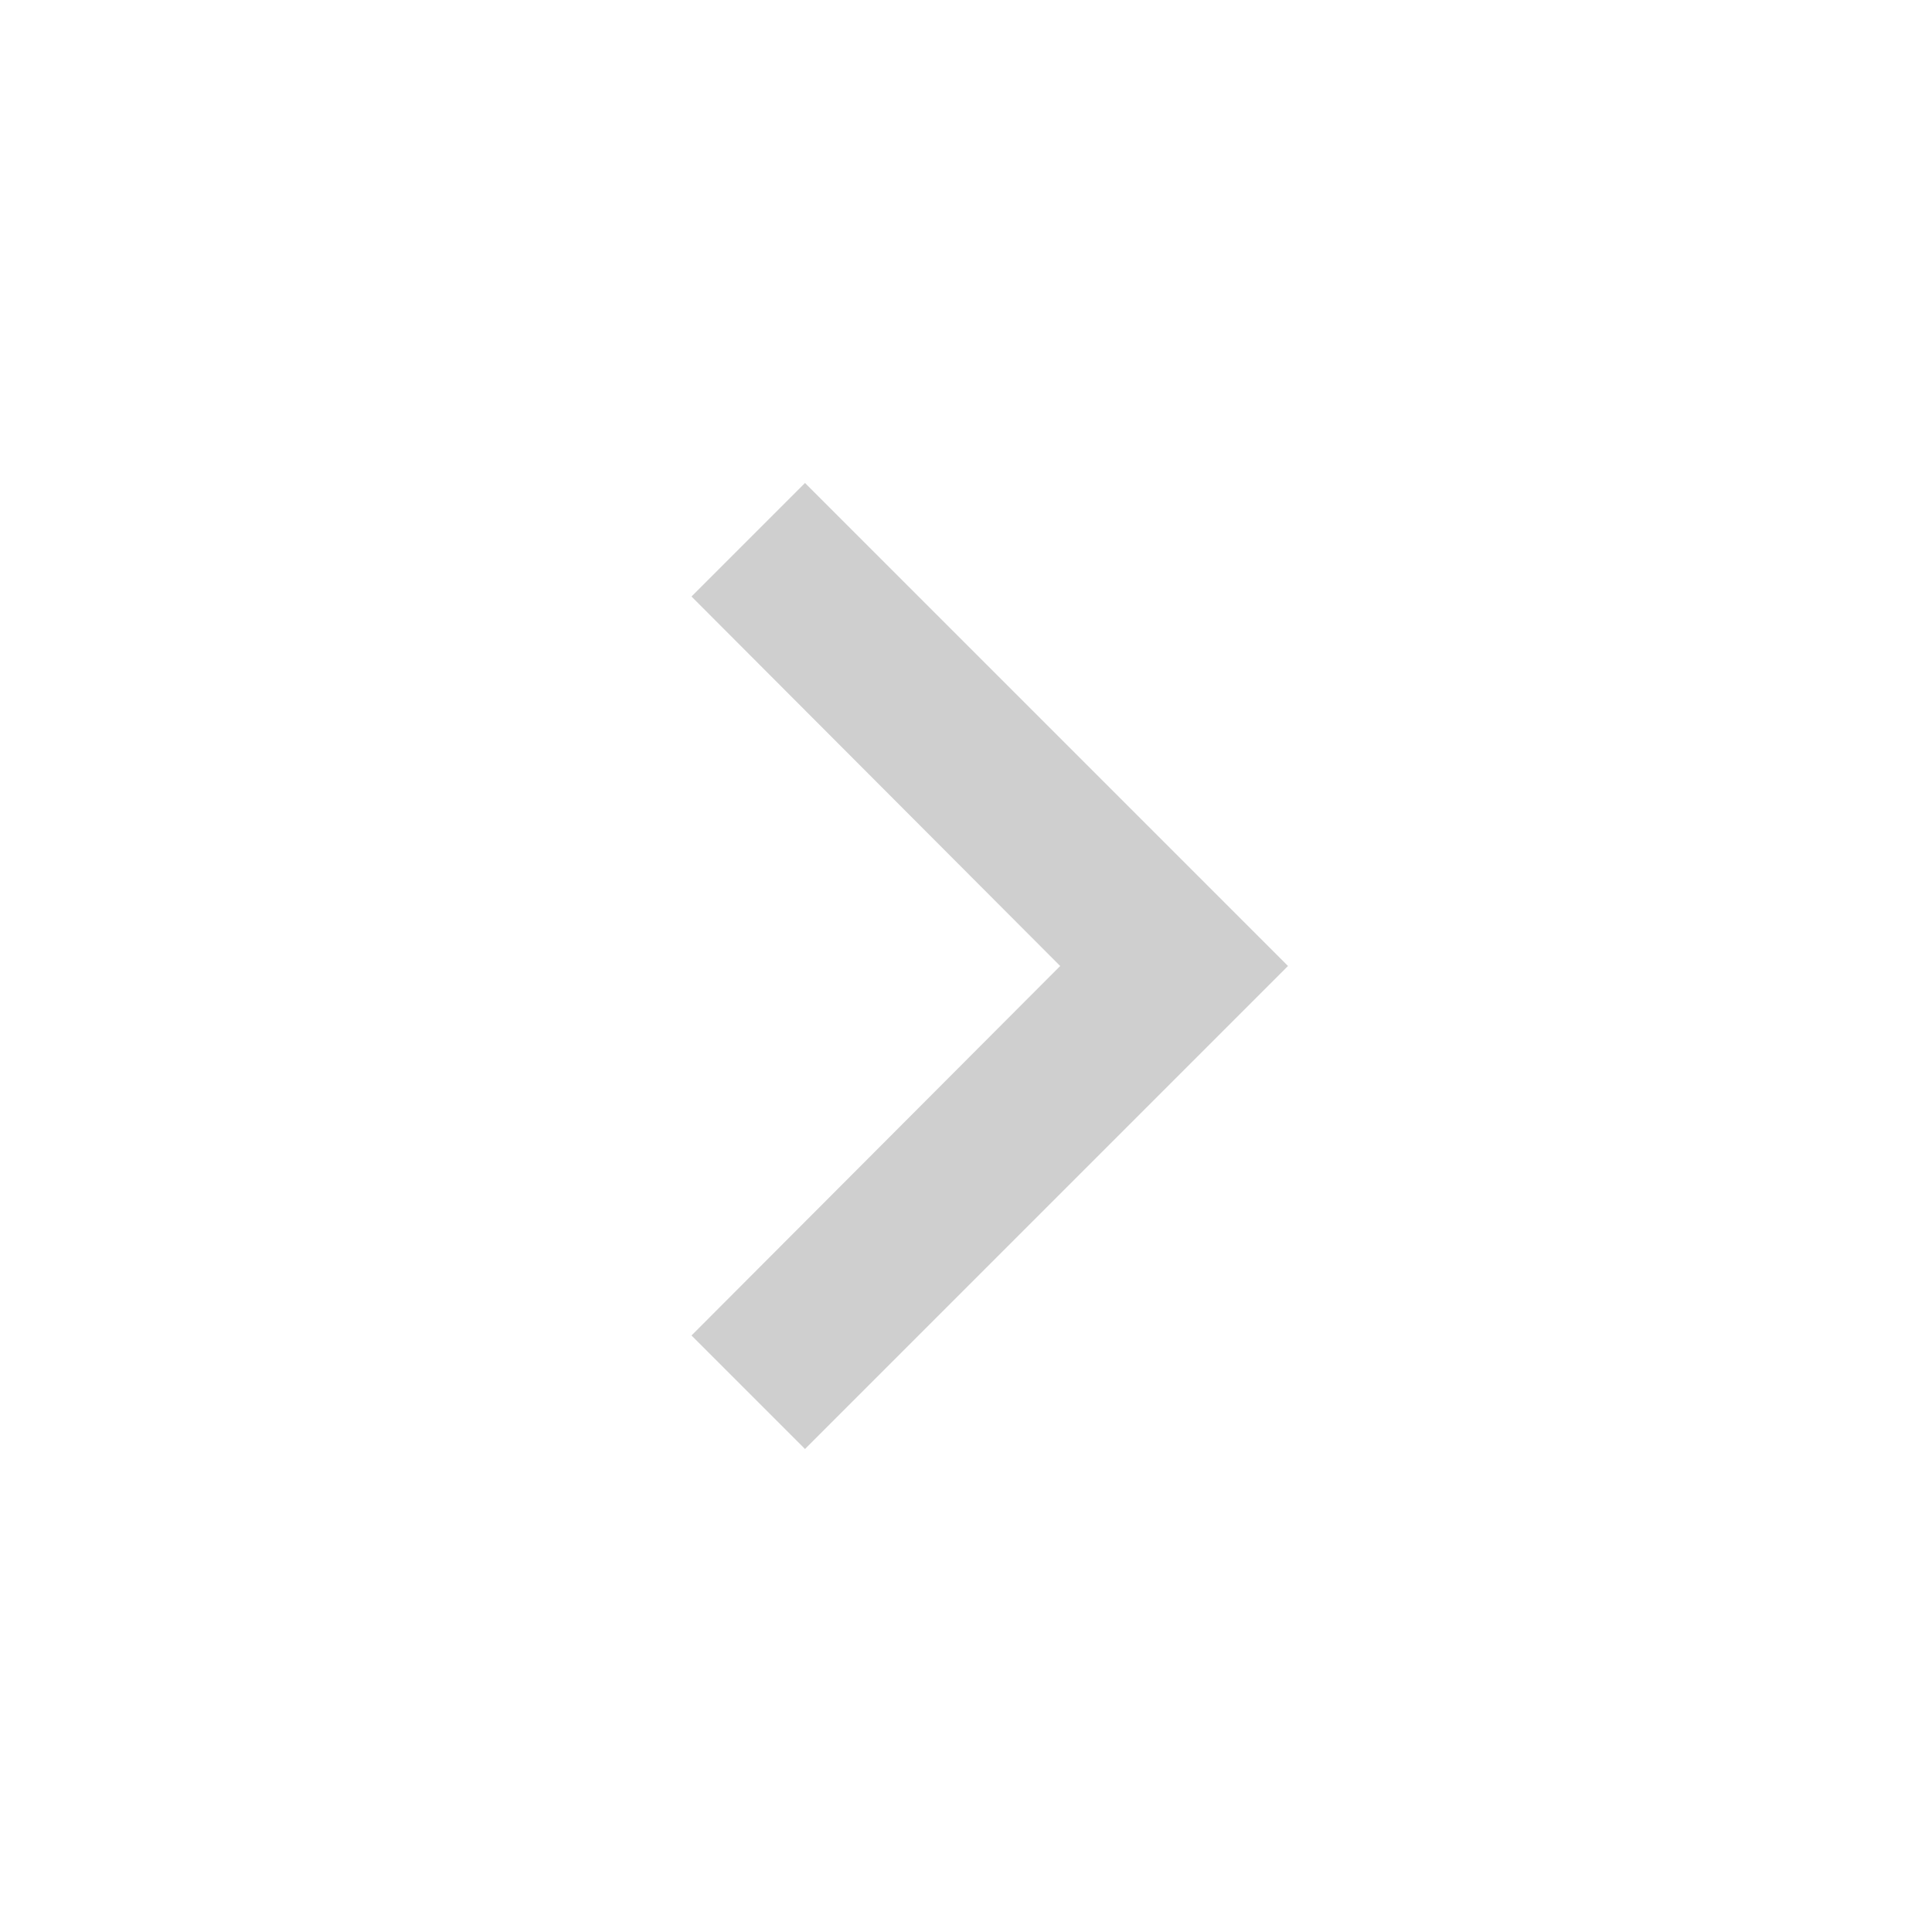
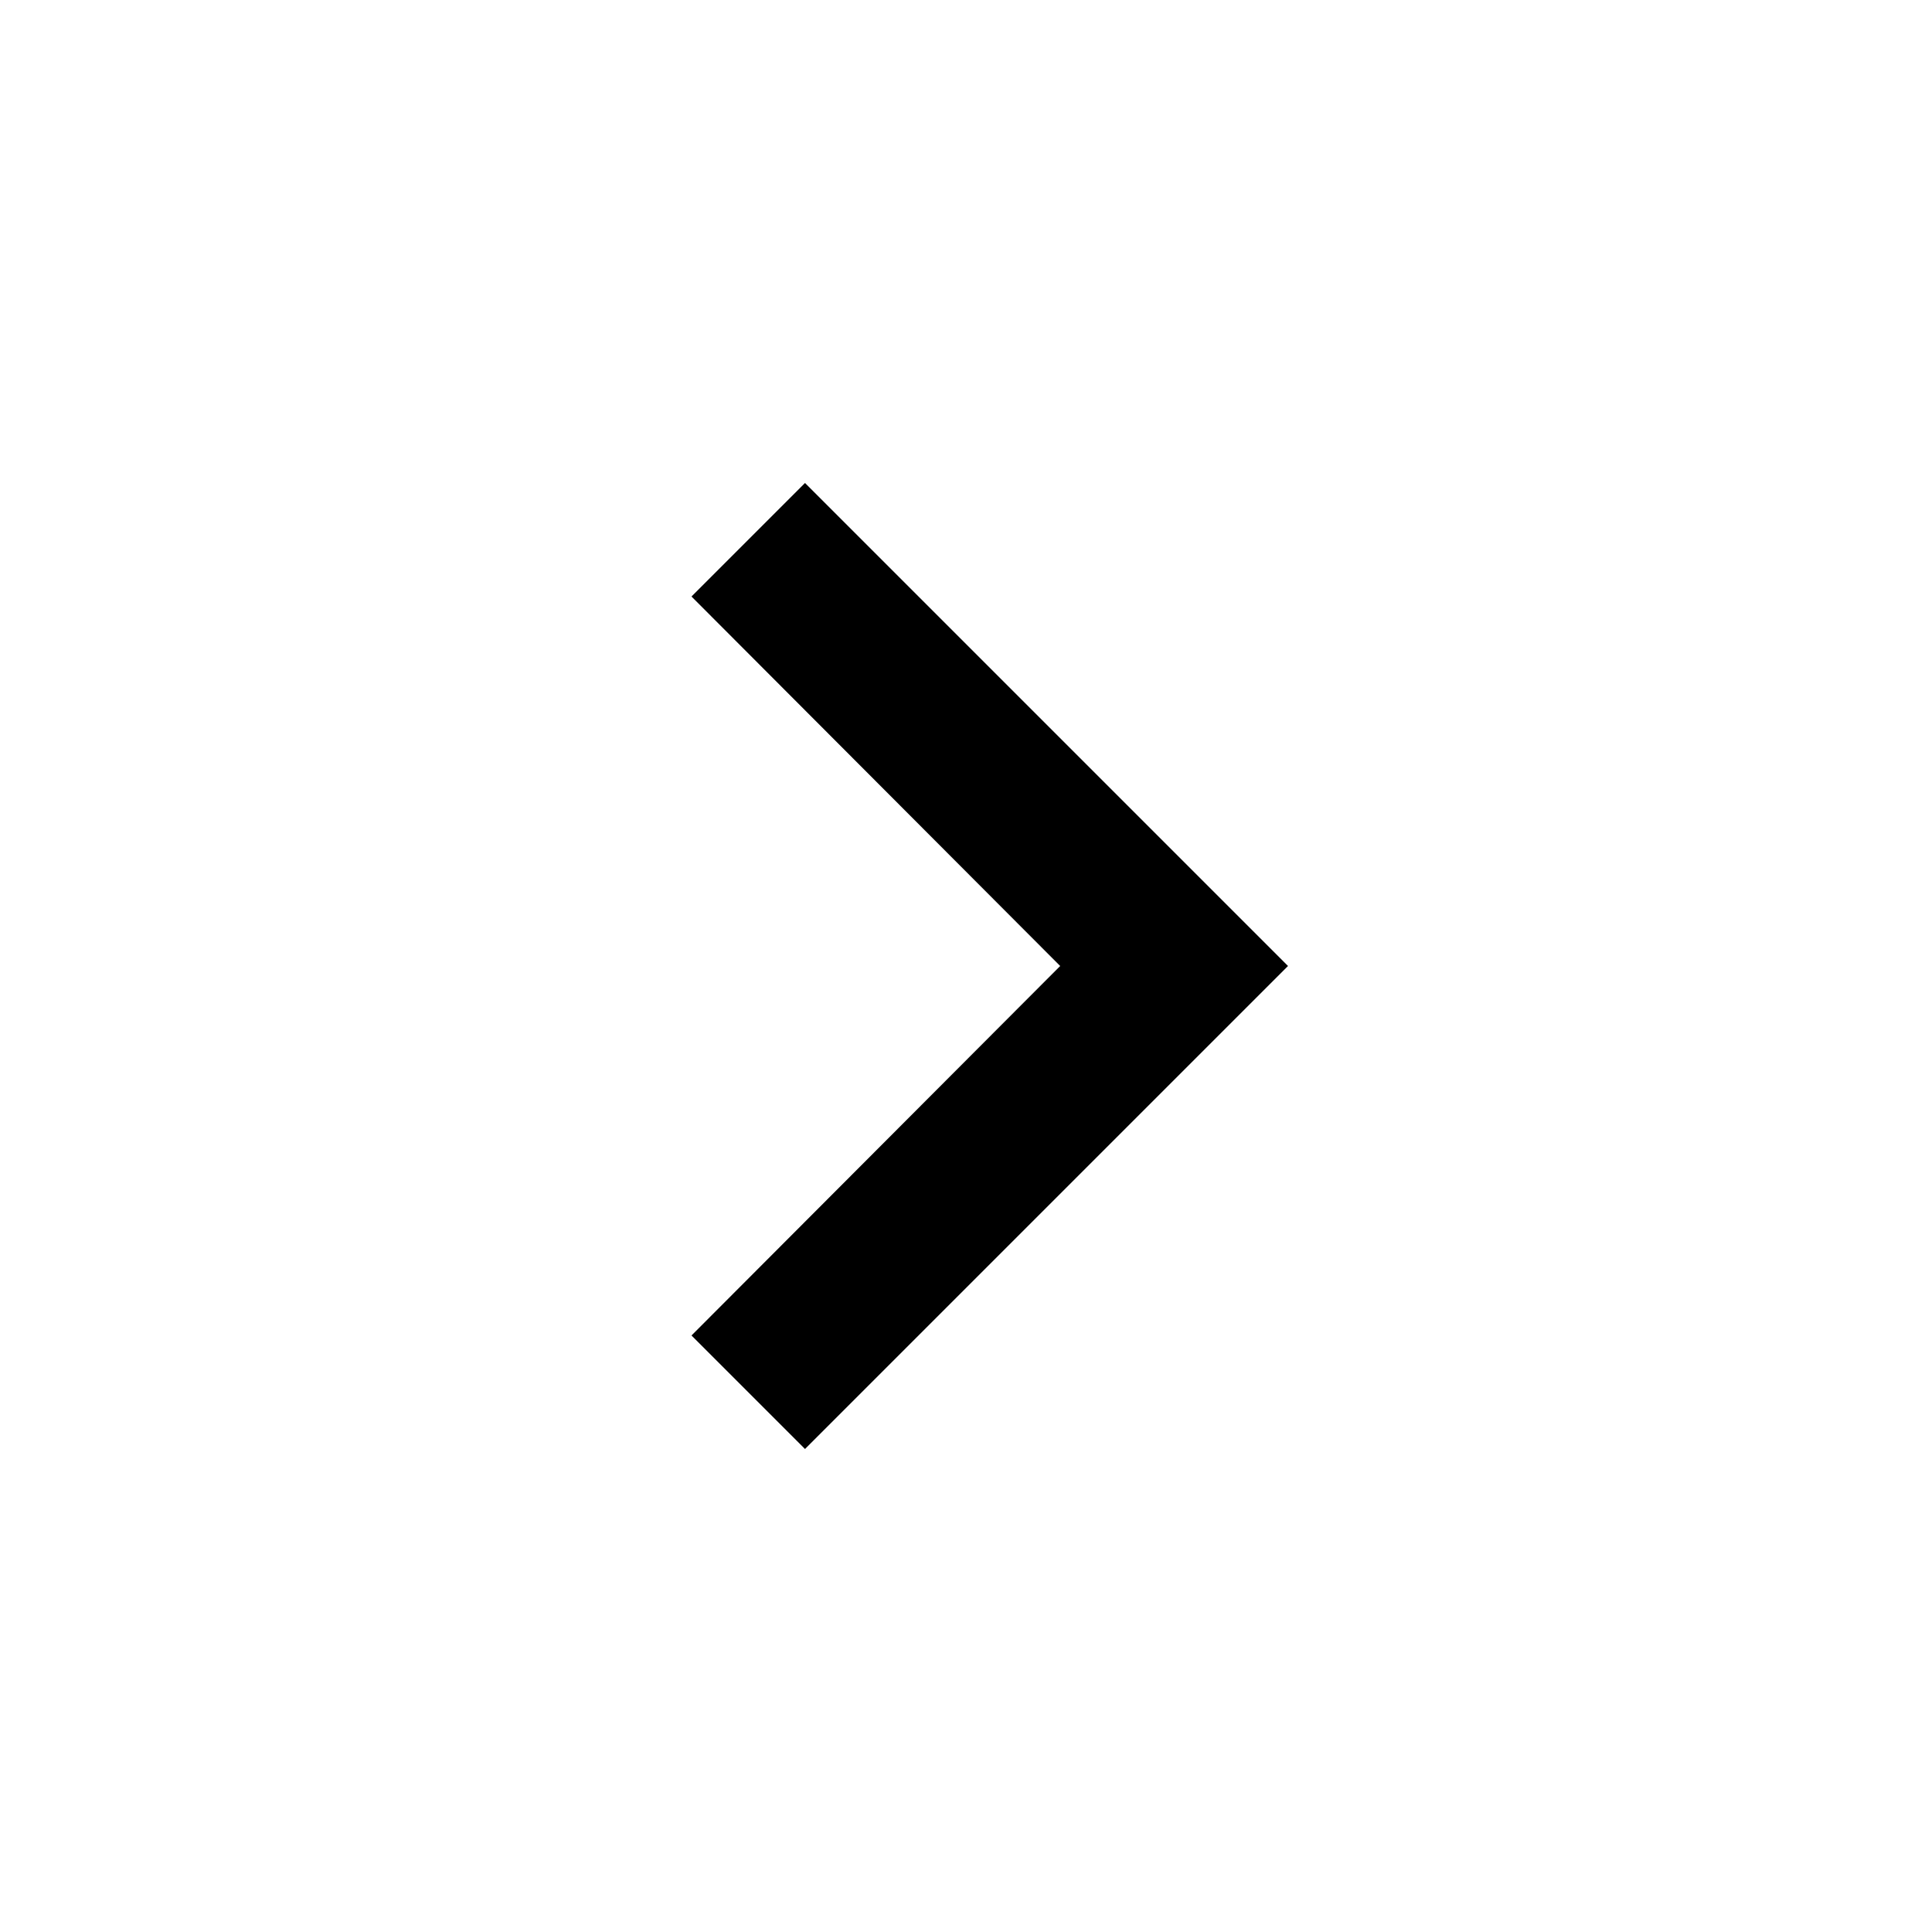
<svg xmlns="http://www.w3.org/2000/svg" height="24" viewBox="0 0 24 24" width="24">
  <path d="M0 0h24v24H0V0z" fill="none" />
-   <path fill="#CFCFCF" d="M8.59 16.59L13.17 12 8.59 7.41 10 6l6 6-6 6-1.41-1.41z" />
+   <path fill="currentColor" d="M8.59 16.59L13.17 12 8.59 7.41 10 6l6 6-6 6-1.41-1.41z" />
</svg>
